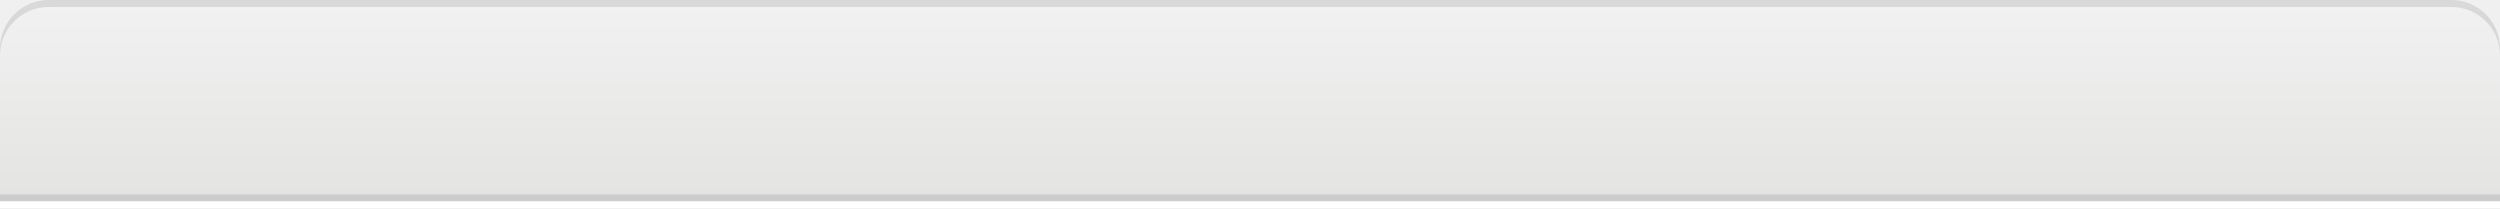
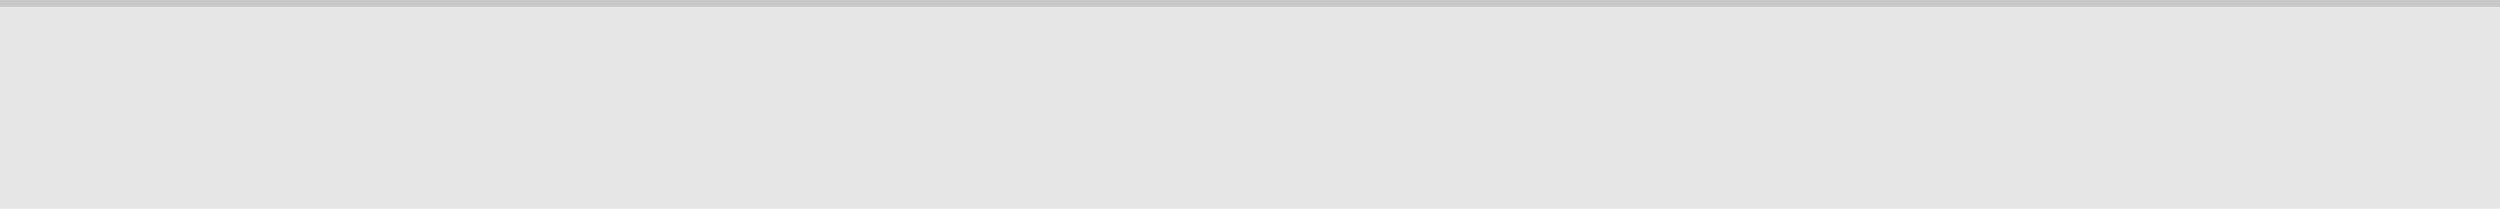
<svg xmlns="http://www.w3.org/2000/svg" baseProfile="tiny" height="30px" version="1.1" viewBox="0 0 360 30" width="360px" x="0px" y="0px">
-   <path d="M360,30H0V7c0-3.866,3.134-7,7-7h346c3.866,0,7,3.134,7,7V30z" fill="url(#SVGID_1_)" />
-   <rect fill="#CCCCCC" height="1" width="360" y="28" />
-   <rect fill="#FFFFFF" height="1" width="360" y="29" />
-   <path d="M353,0H7C3.134,0,0,3.134,0,7v1c0-3.866,3.134-7,7-7h346c3.866,0,7,3.134,7,7V7C360,3.134,356.866,0,353,0z" fill-opacity="0.1" stroke-opacity="0.1" />
-   <defs>
-     <linearGradient gradientUnits="userSpaceOnUse" id="SVGID_1_" x1="180" x2="180" y1="0.75" y2="30.968">
-       <stop offset="0" style="stop-color:#F1F1F1" />
-       <stop offset="0.9" style="stop-color:#E4E4E3" />
-       <stop offset="1" style="stop-color:#E4E4E3" />
-     </linearGradient>
-   </defs>
+   <rect fill="#E6E6E6" height="30" width="360" />
+   <rect fill="#C8C8C8" height="1" width="360" />
</svg>
